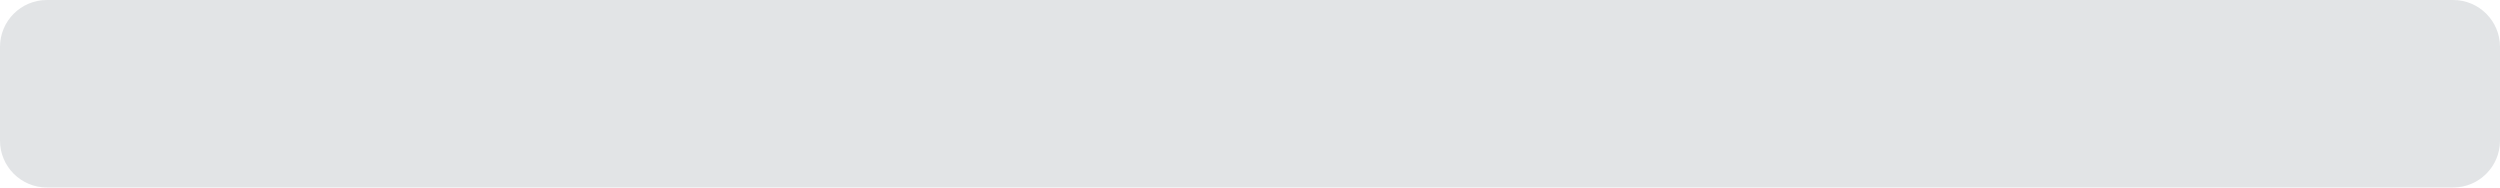
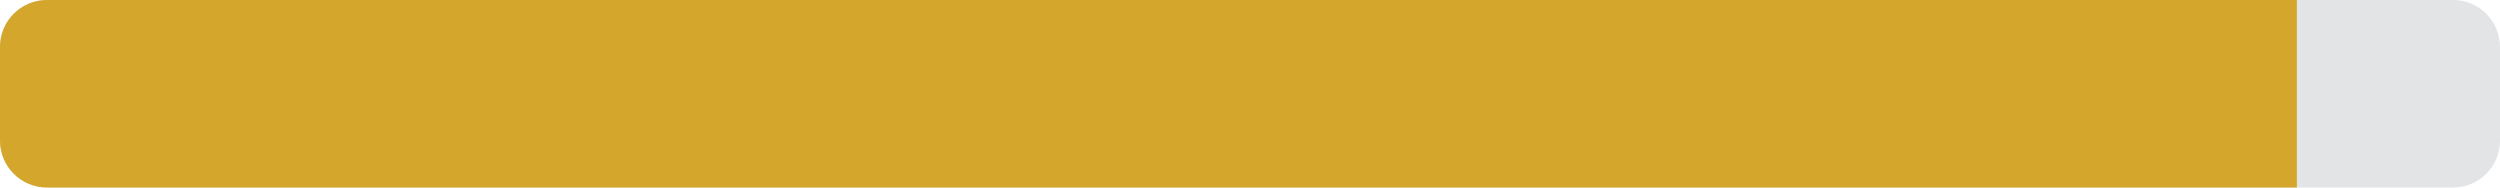
- <svg xmlns="http://www.w3.org/2000/svg" width="160" height="12" viewBox="0 0 160 12" role="img" aria-label="azure avm-res-app-containerapp: 0 of 24 variables covered (not started)">
+ <svg xmlns="http://www.w3.org/2000/svg" width="160" height="12" viewBox="0 0 160 12" role="img" aria-label="azure avm-res-app-containerapp: 22 of 24 variables covered (partial)">
  <clipPath id="r">
    <rect width="160" height="12" rx="3" />
  </clipPath>
  <g clip-path="url(#r)">
    <rect width="160" height="12" fill="#8c959f" fill-opacity="0.25" />
+     <rect width="147" height="12" fill="#d4a72c" />
  </g>
</svg>
